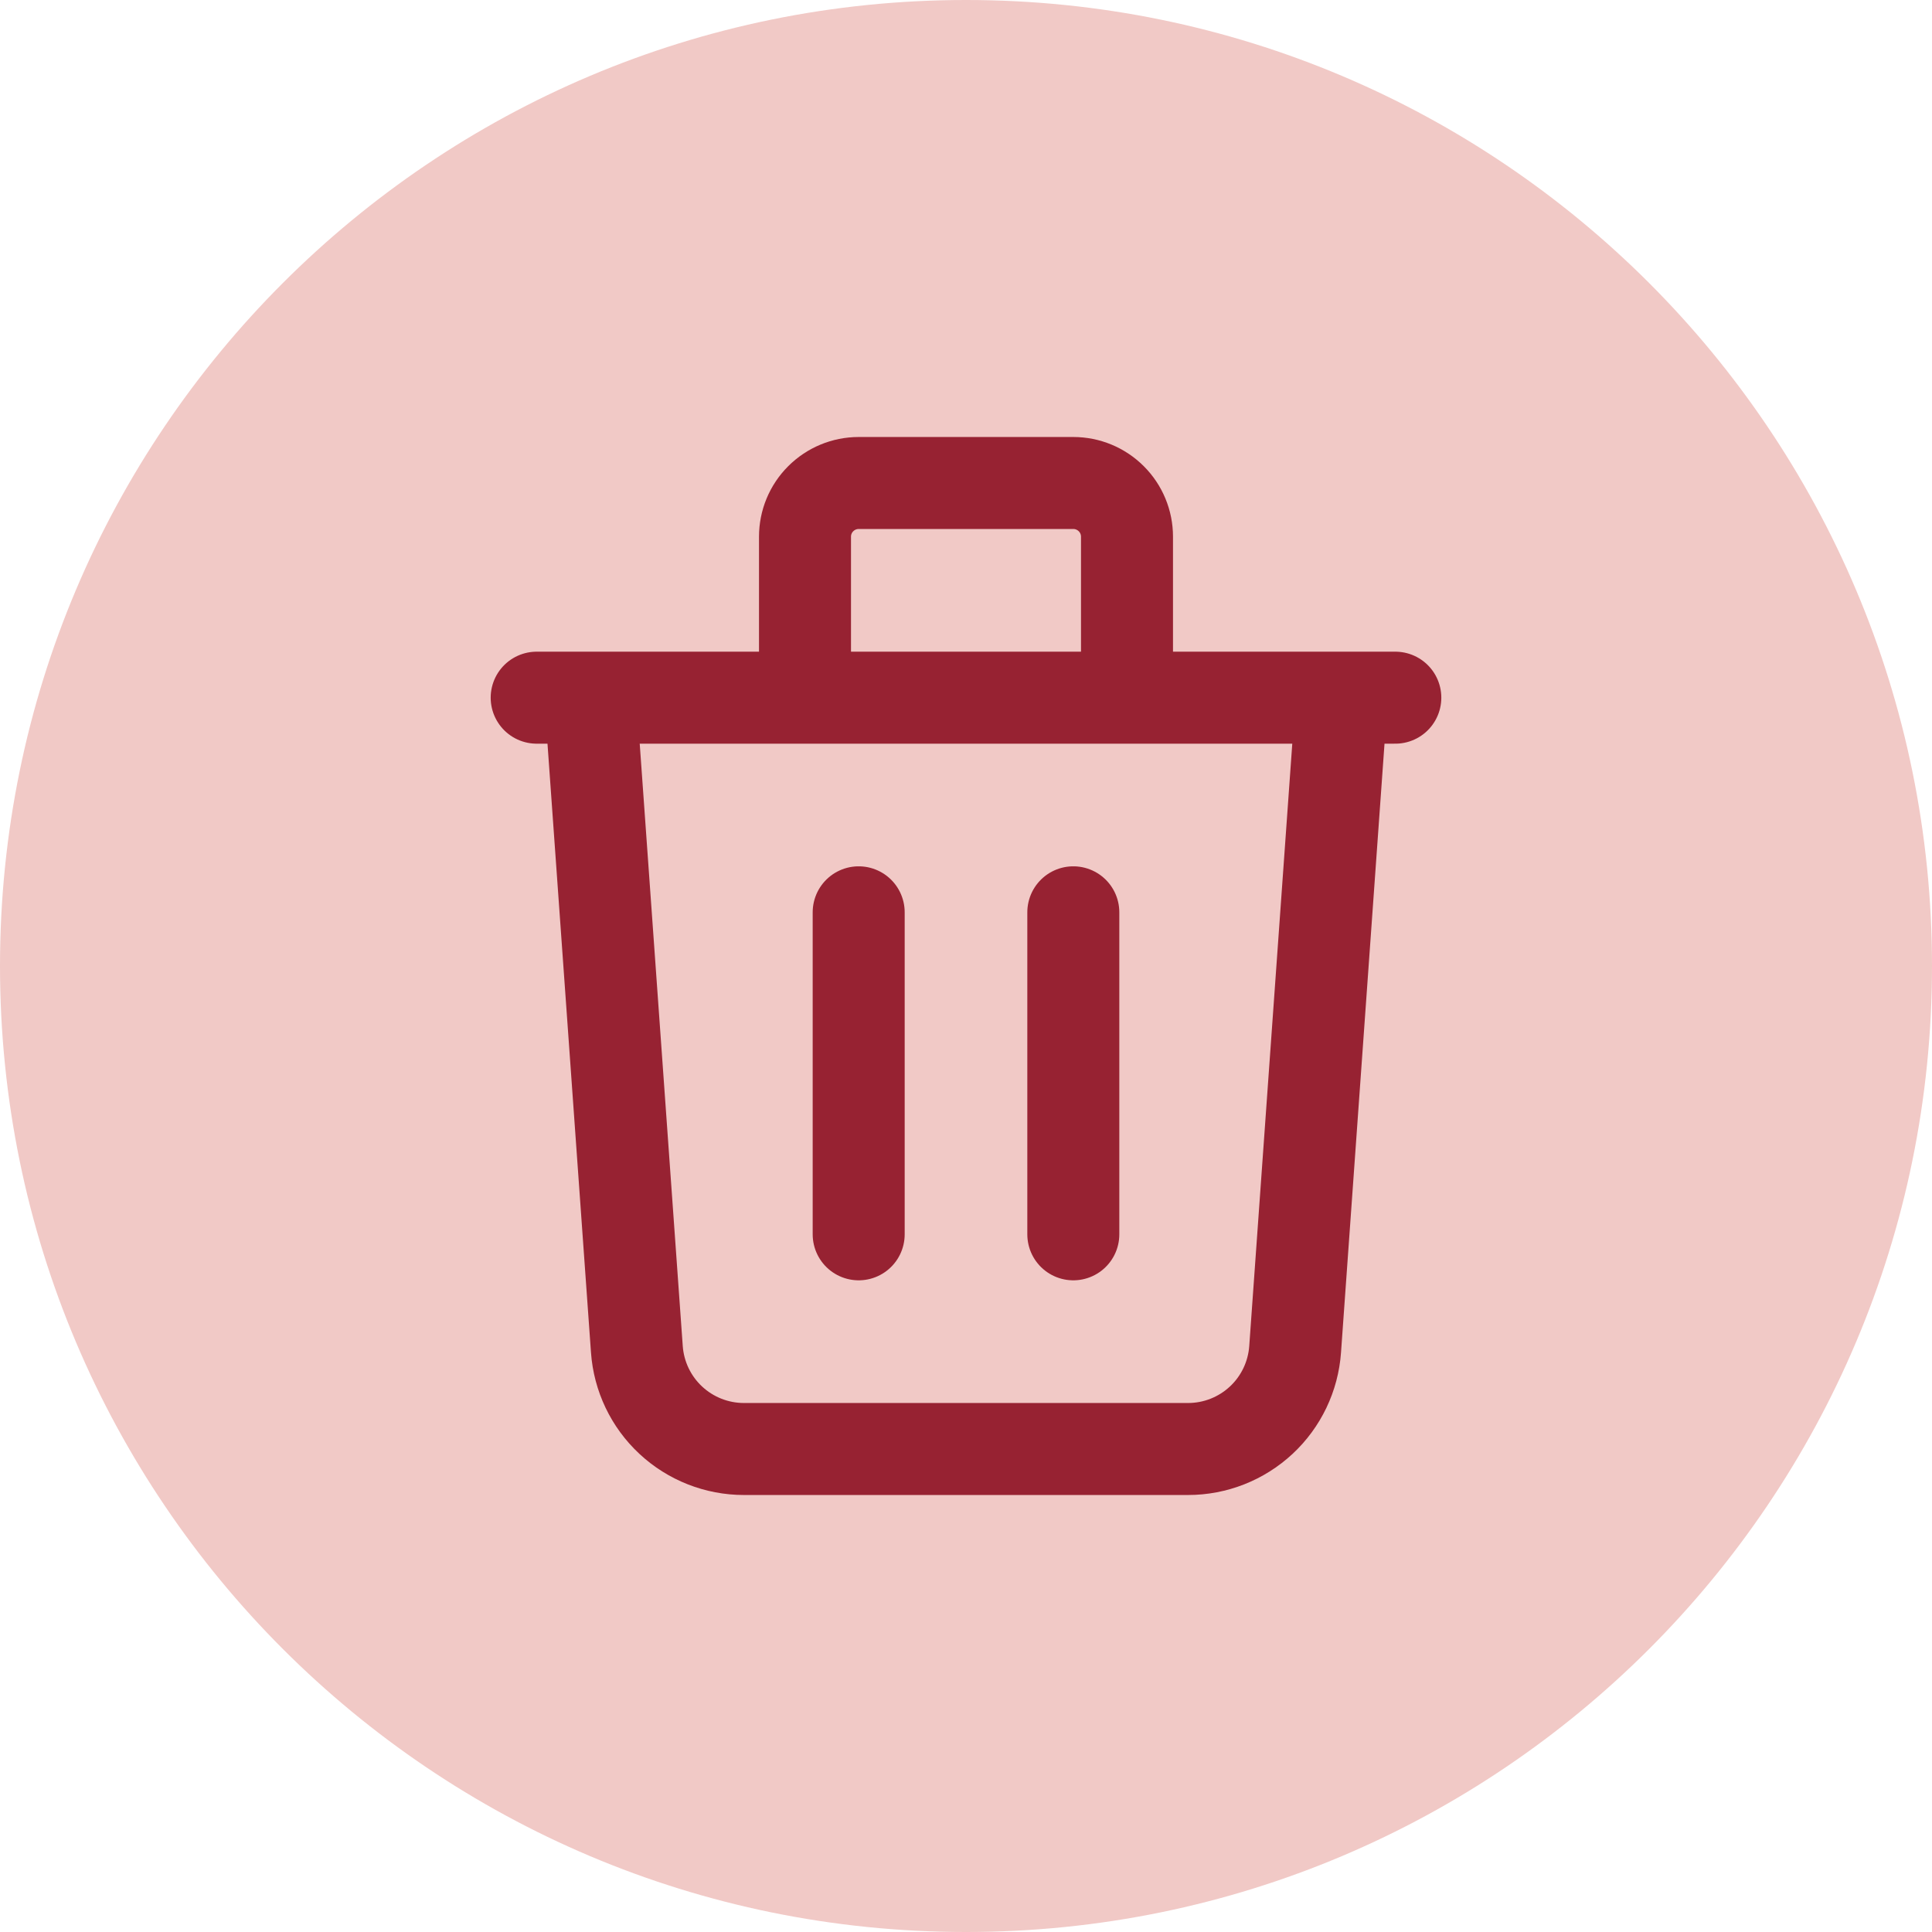
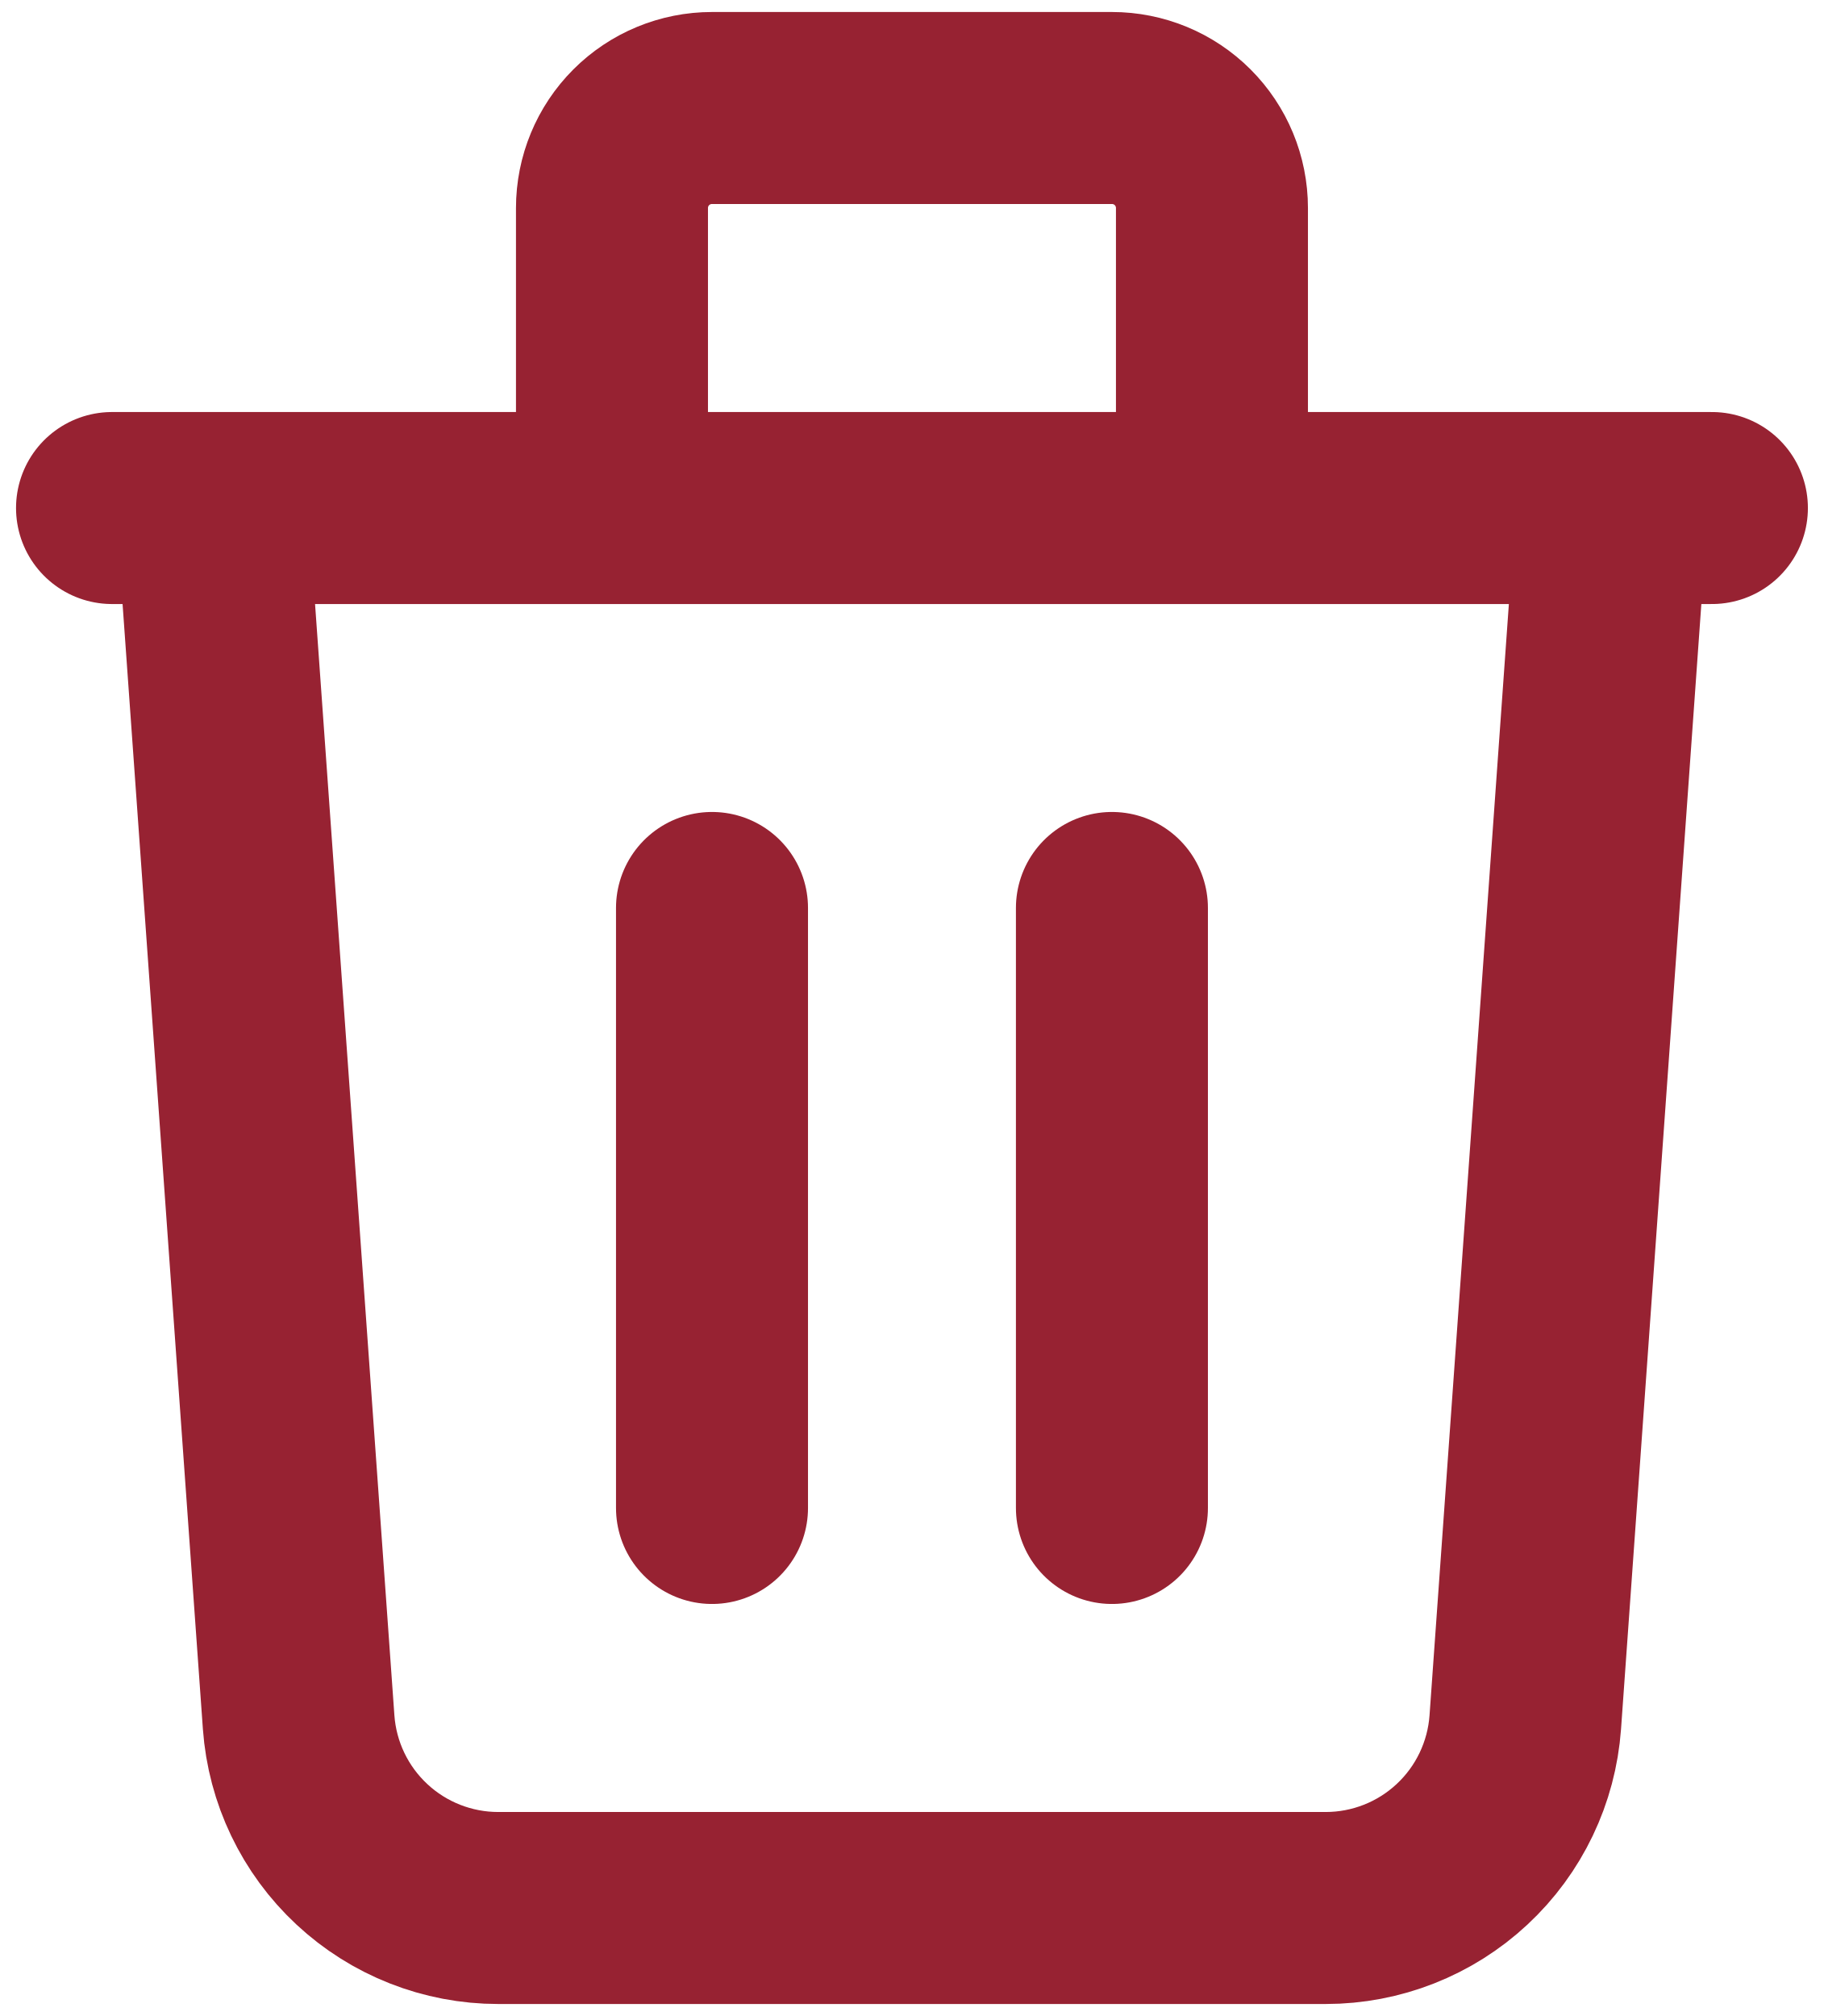
- <svg xmlns="http://www.w3.org/2000/svg" width="42" height="42" viewBox="0 0 42 42" fill="none">
-   <circle cx="21" cy="21" r="21" fill="#F1C9C6" />
-   <path d="M29.167 15.167L28.155 29.332C28.113 29.921 27.85 30.472 27.418 30.874C26.986 31.276 26.418 31.5 25.828 31.5H16.172C15.582 31.5 15.014 31.276 14.582 30.874C14.15 30.472 13.887 29.921 13.845 29.332L12.833 15.167M18.667 19.833V26.833M23.333 19.833V26.833M24.5 15.167V11.667C24.5 11.357 24.377 11.06 24.158 10.842C23.939 10.623 23.643 10.5 23.333 10.5H18.667C18.357 10.5 18.061 10.623 17.842 10.842C17.623 11.06 17.5 11.357 17.5 11.667V15.167M11.667 15.167H30.333" stroke="#972232" stroke-width="2" stroke-linecap="round" stroke-linejoin="round" />
+ <svg xmlns="http://www.w3.org/2000/svg" width="19" height="21" viewBox="0 0 19 21" fill="none">
+   <path d="M16.792 5.292L15.889 17.94C15.851 18.465 15.616 18.957 15.23 19.316C14.845 19.675 14.337 19.875 13.81 19.875H5.19C4.663 19.875 4.155 19.675 3.77 19.316C3.384 18.957 3.149 18.465 3.111 17.94L2.208 5.292M7.417 9.458V15.708M11.583 9.458V15.708M12.625 5.292V2.167C12.625 1.89 12.515 1.625 12.32 1.43C12.125 1.235 11.86 1.125 11.583 1.125H7.417C7.14 1.125 6.875 1.235 6.68 1.43C6.485 1.625 6.375 1.89 6.375 2.167V5.292M1.167 5.292H17.833" stroke="#972232" stroke-width="2" stroke-linecap="round" stroke-linejoin="round" />
</svg>
